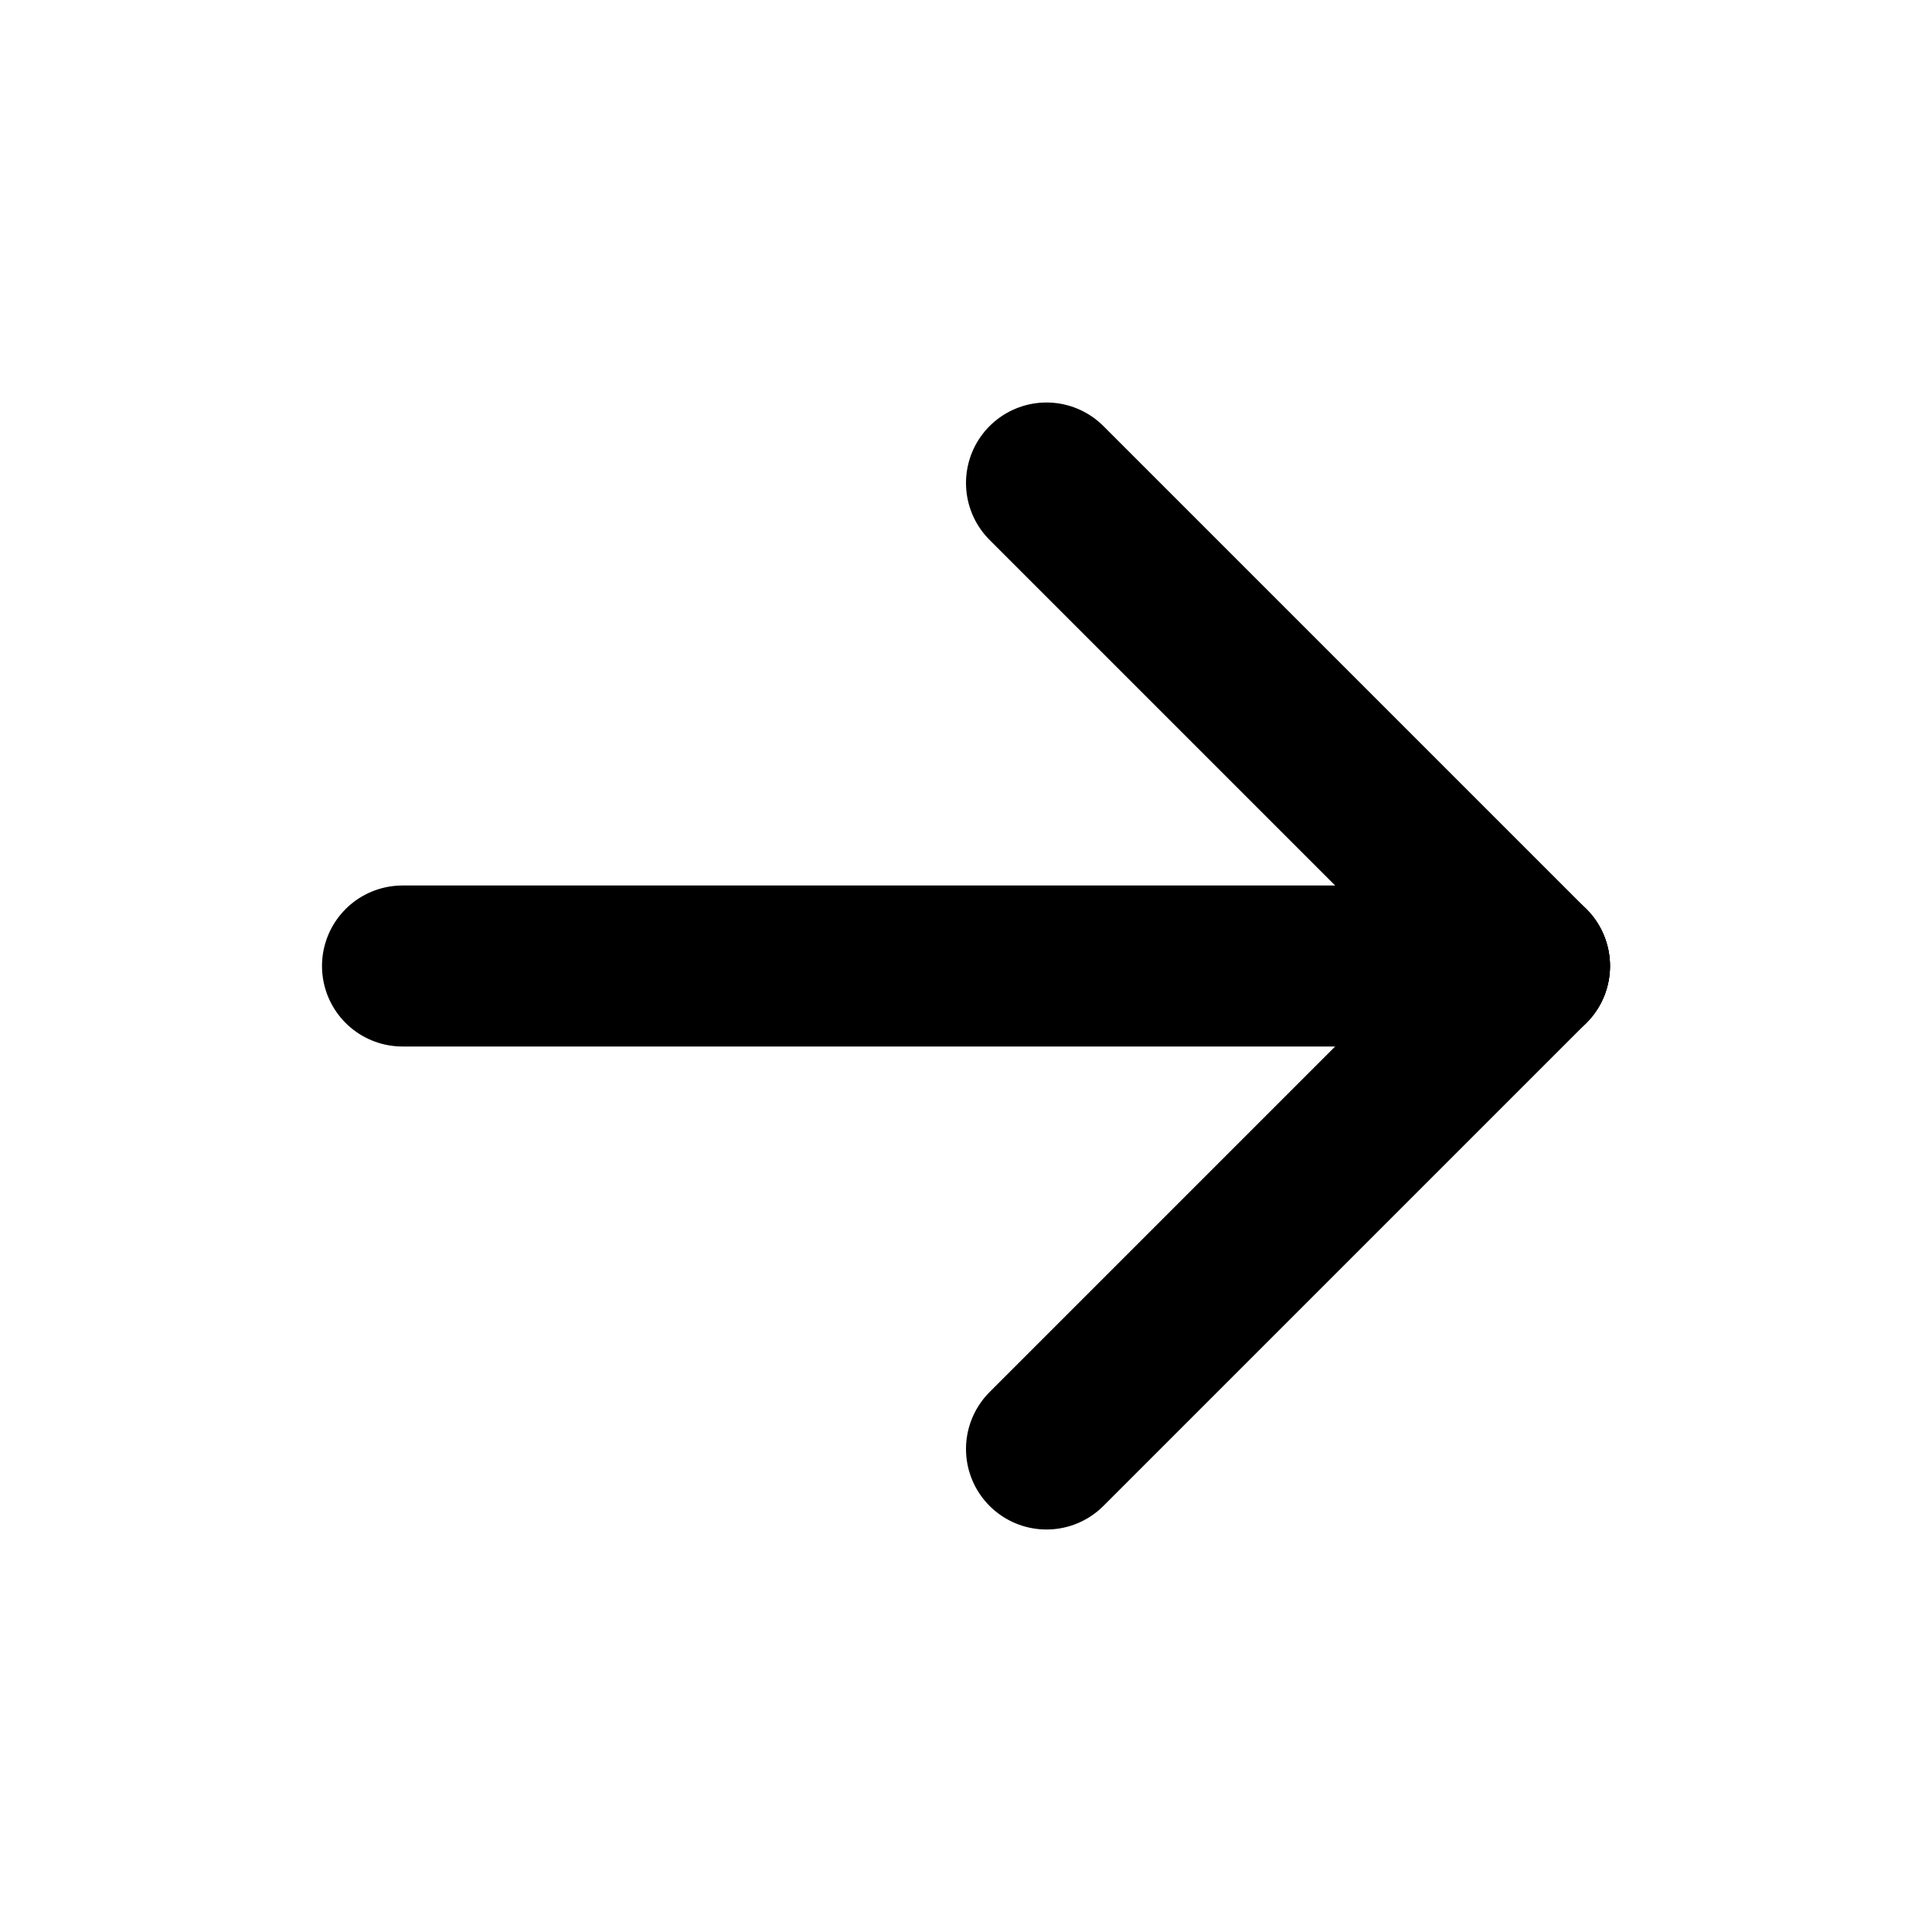
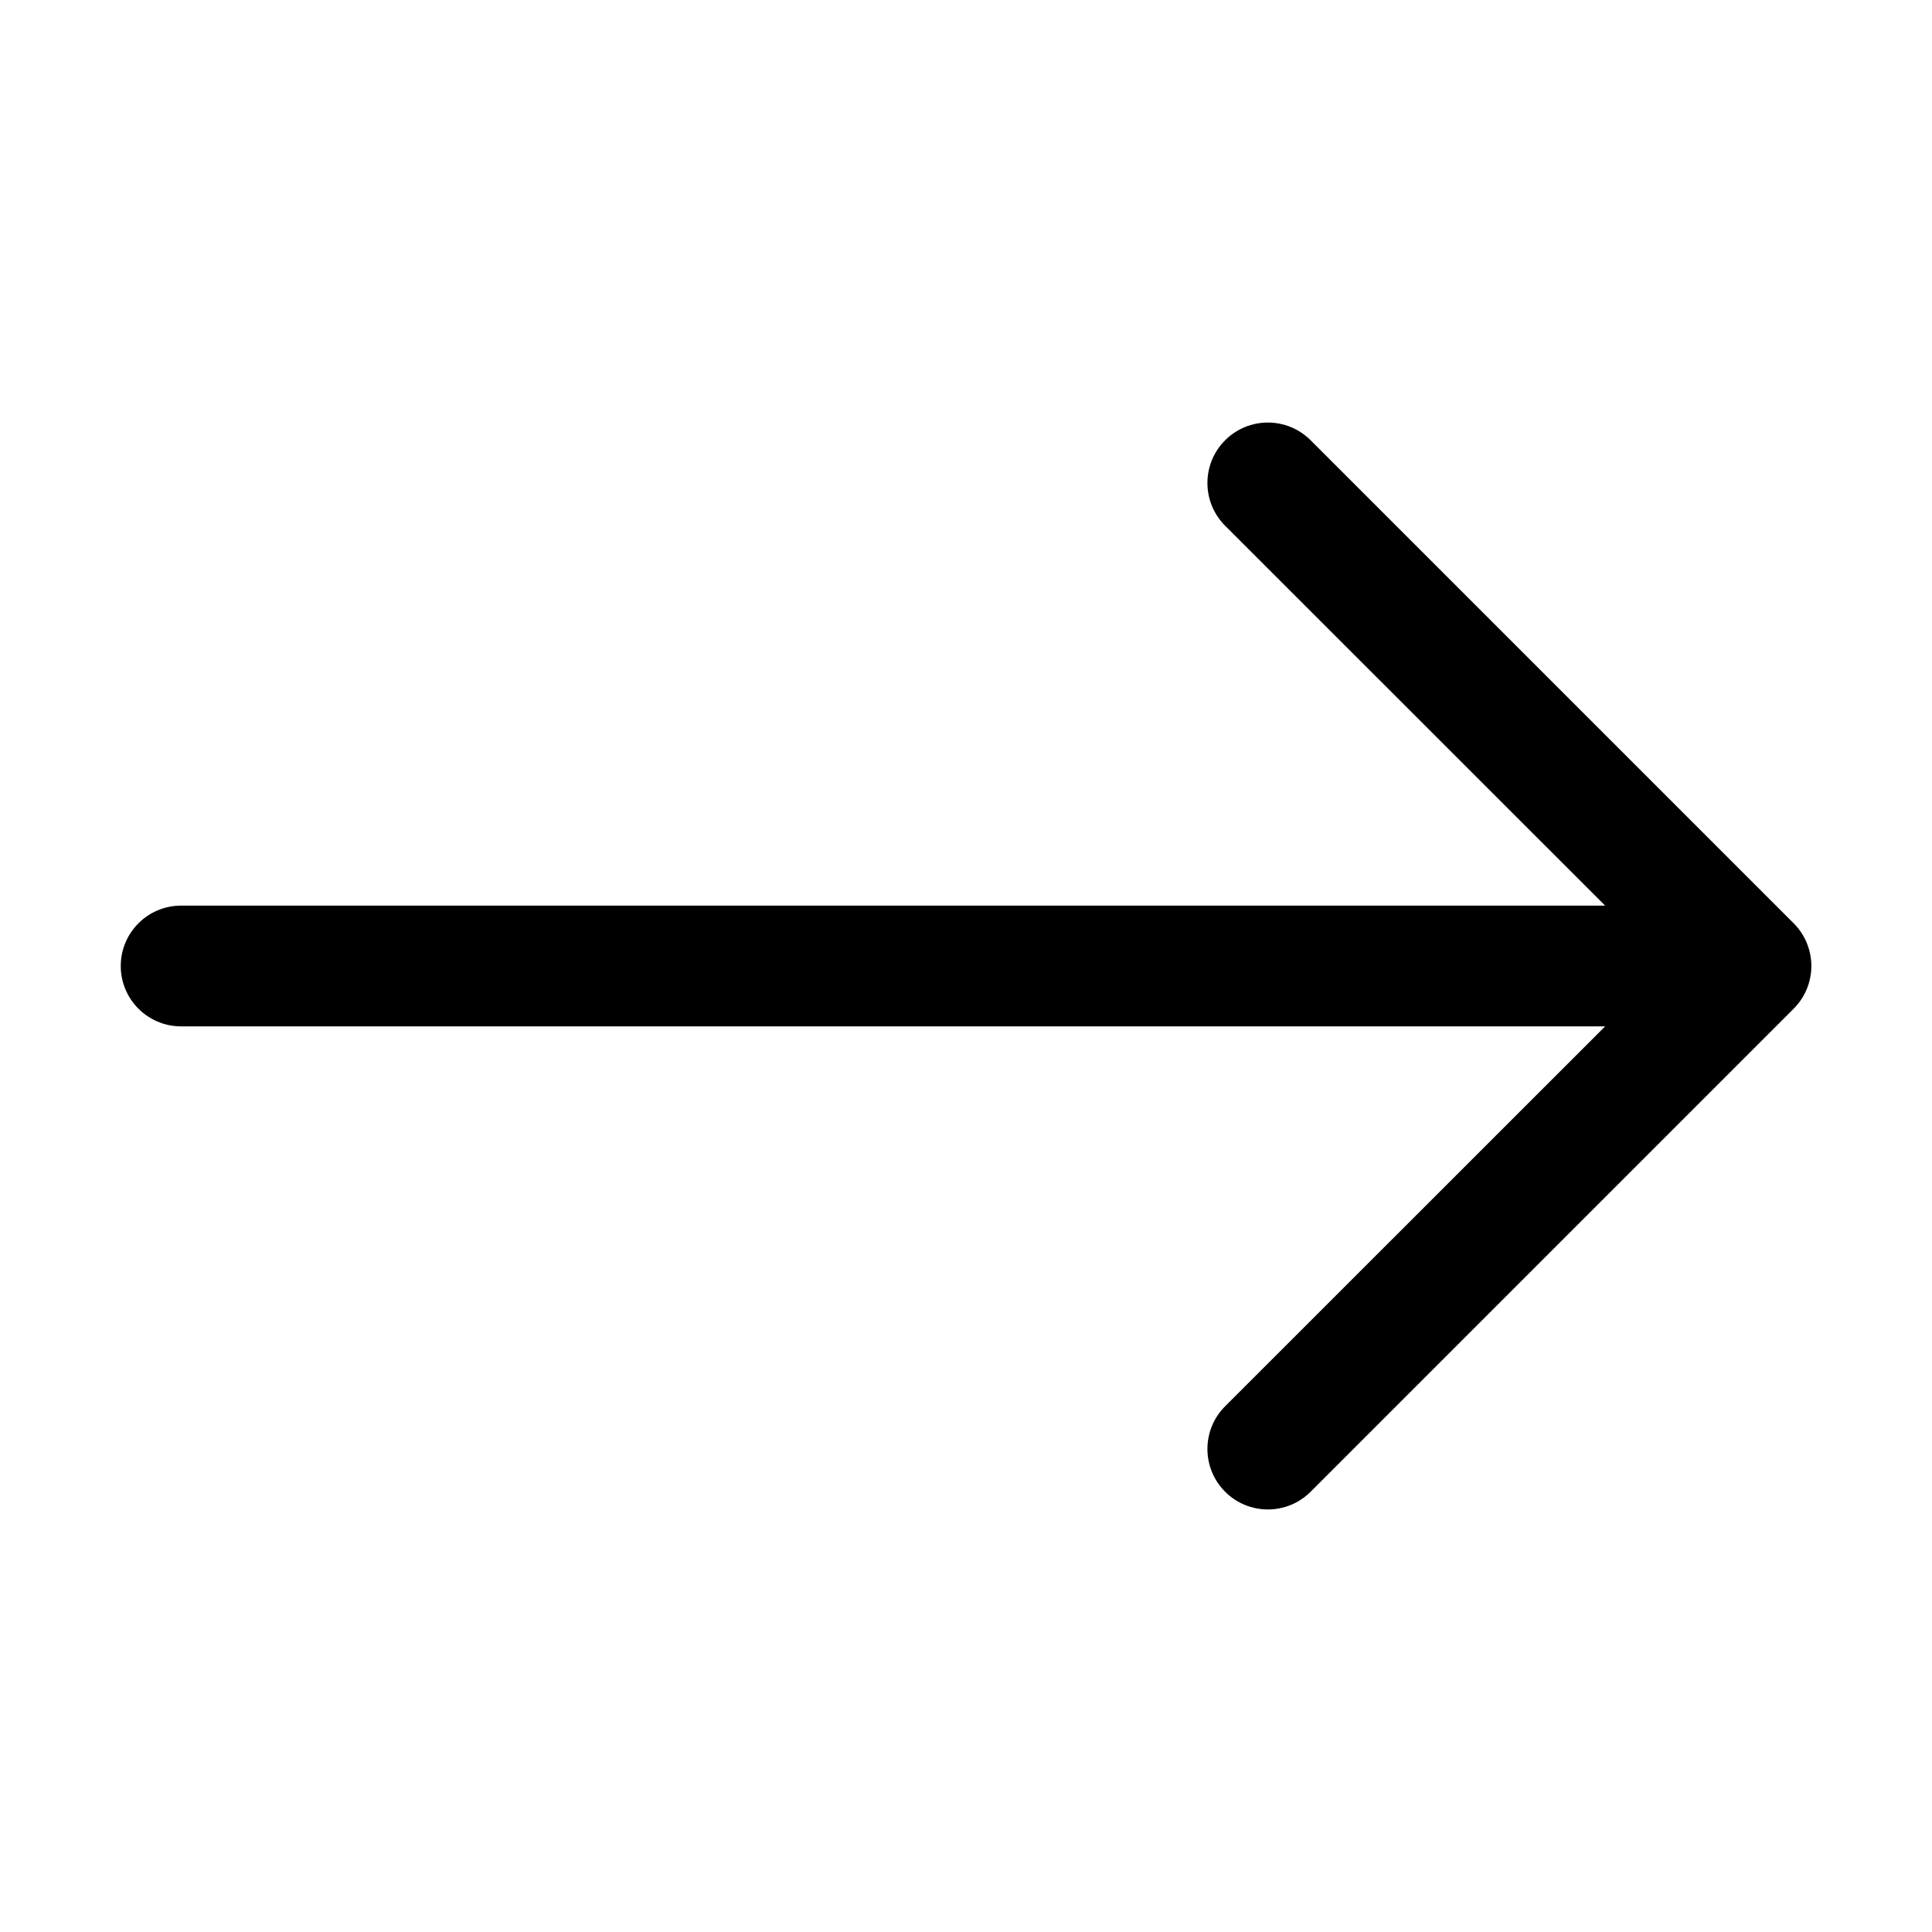
- <svg xmlns="http://www.w3.org/2000/svg" width="24" height="24" viewBox="0 0 24 24" fill="none" stroke="currentColor" stroke-width="2" stroke-linecap="round" stroke-linejoin="round">
-   <path d="M5 12l14 0" />
-   <path d="M13 18l6 -6" />
-   <path d="M13 6l6 6" />
+ <svg xmlns="http://www.w3.org/2000/svg" width="16" height="16" fill="currentColor" class="bi bi-arrow-right" viewBox="0 0 16 16">
+   <path fill-rule="evenodd" d="M1 8a.5.5 0 0 1 .5-.5h11.793l-3.147-3.146a.5.5 0 0 1 .708-.708l4 4a.5.5 0 0 1 0 .708l-4 4a.5.5 0 0 1-.708-.708L13.293 8.5H1.5A.5.5 0 0 1 1 8" />
</svg>
